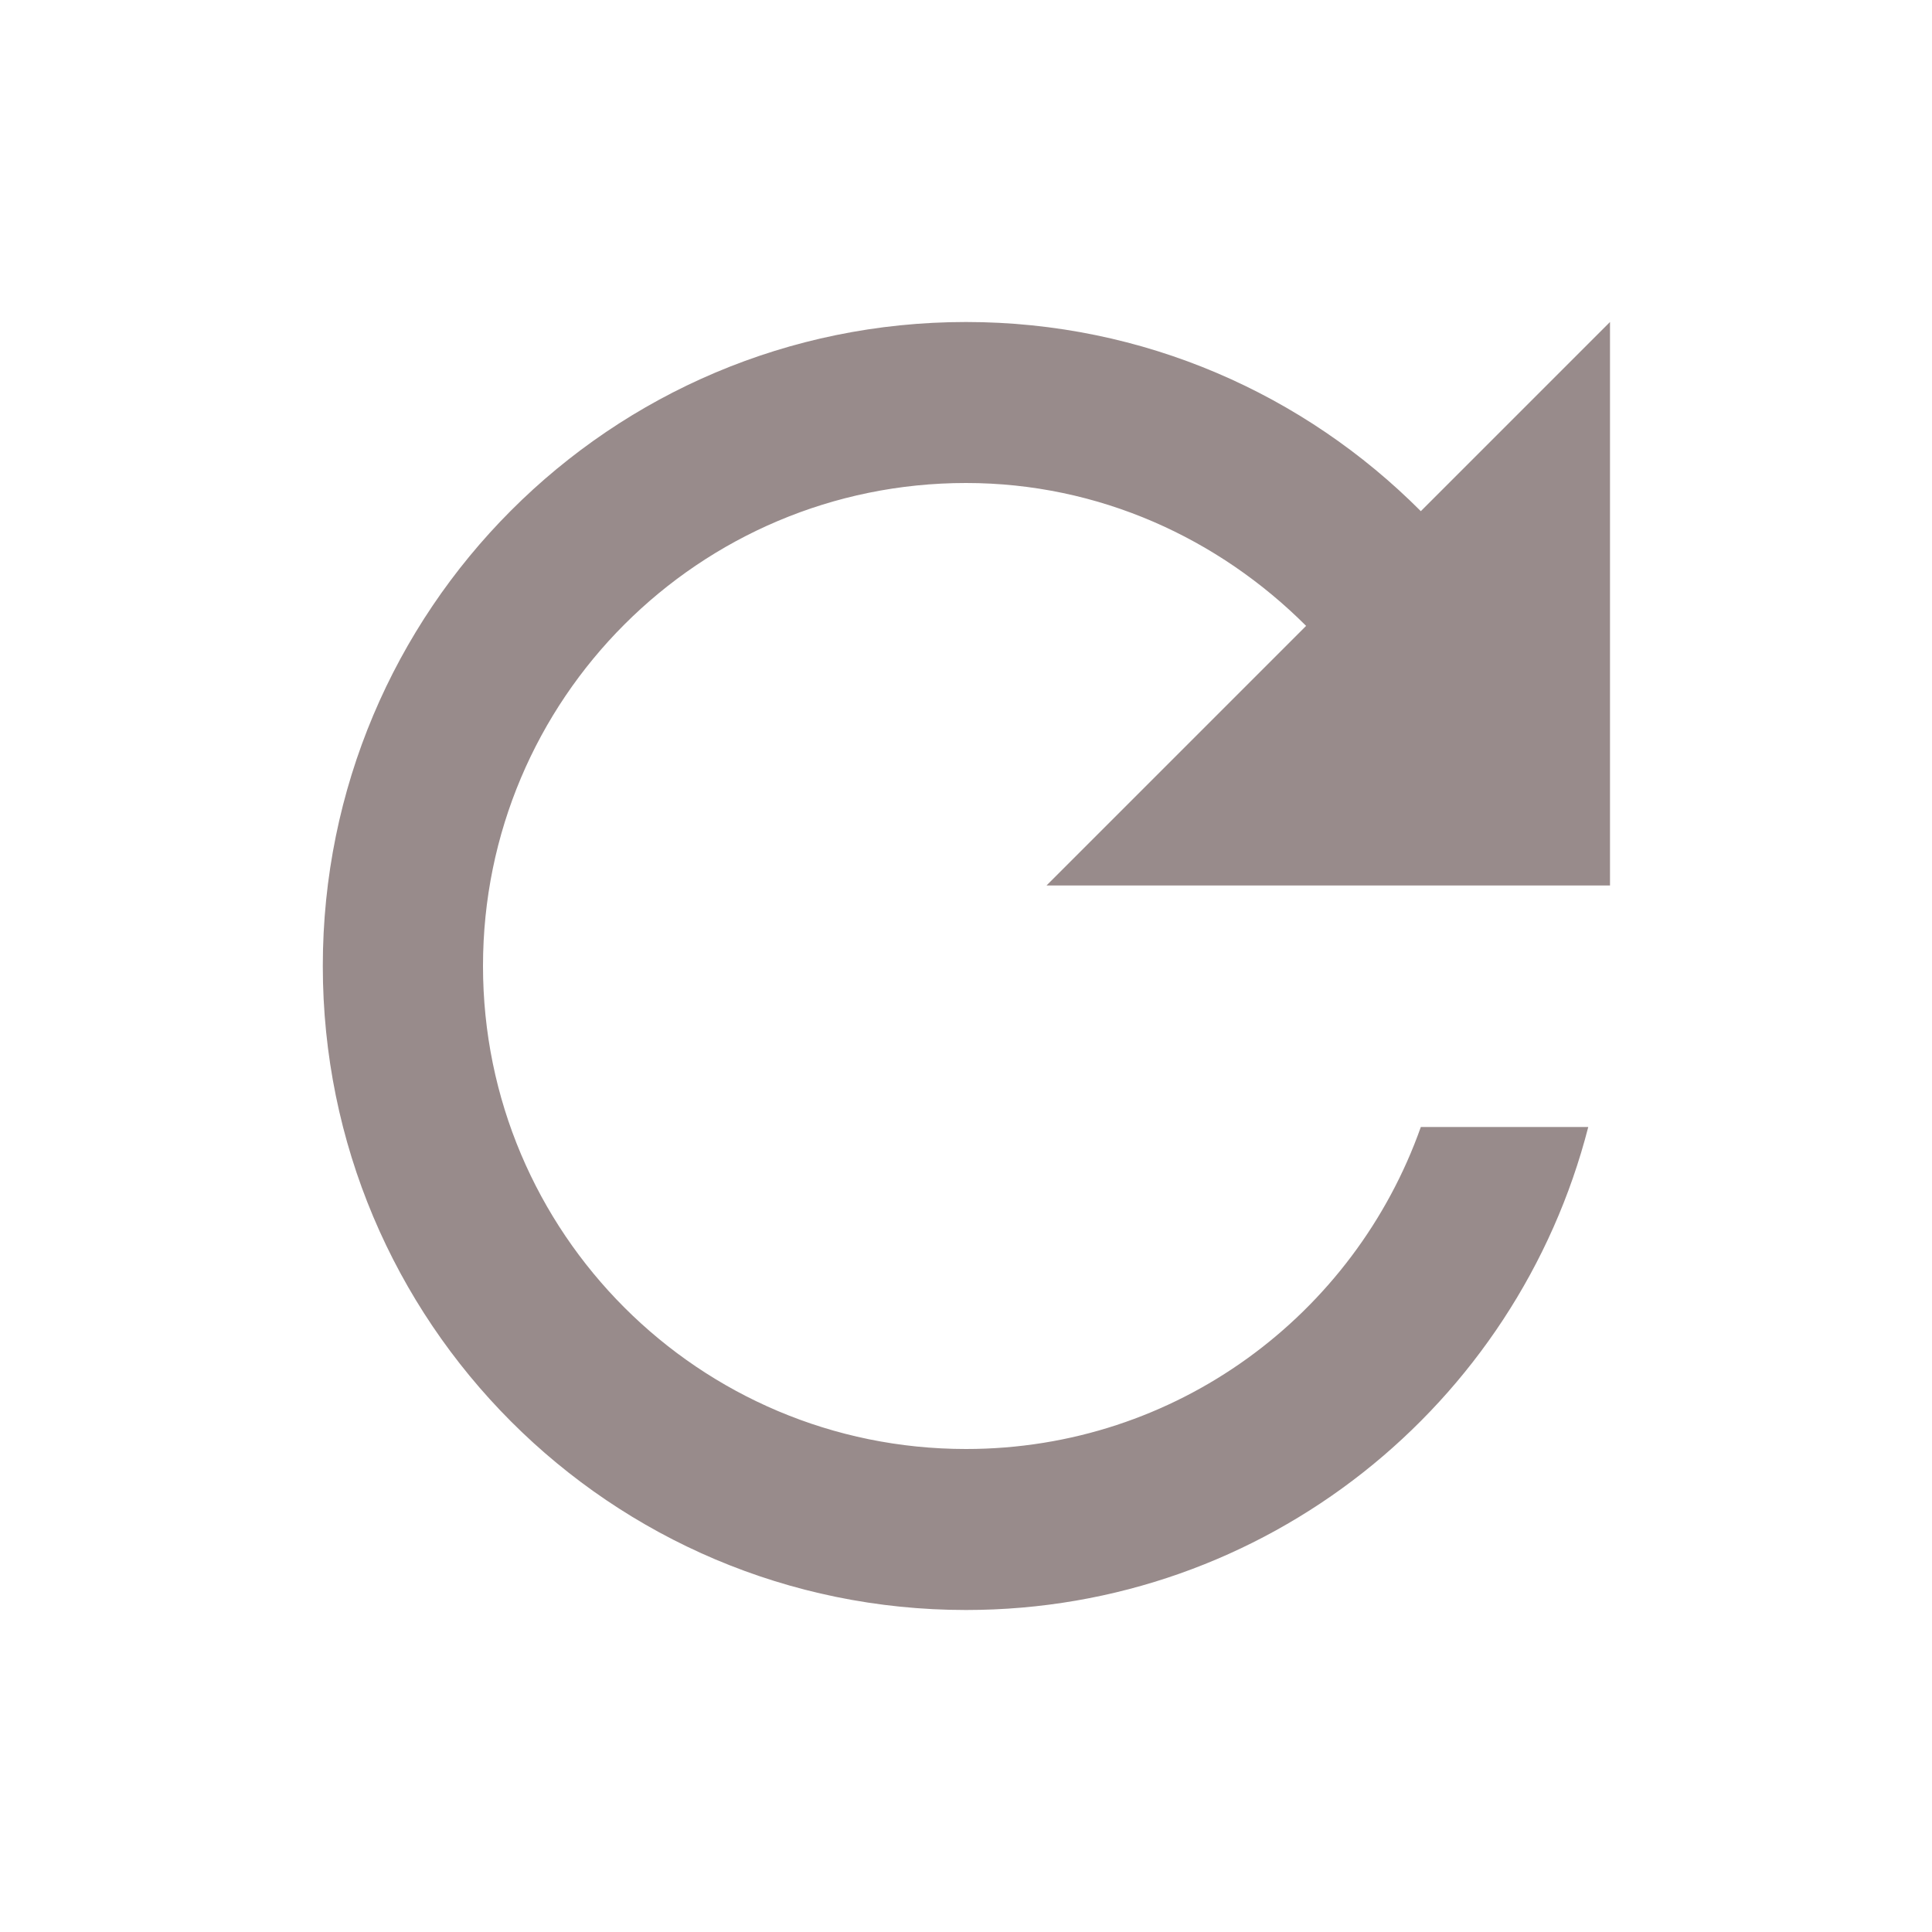
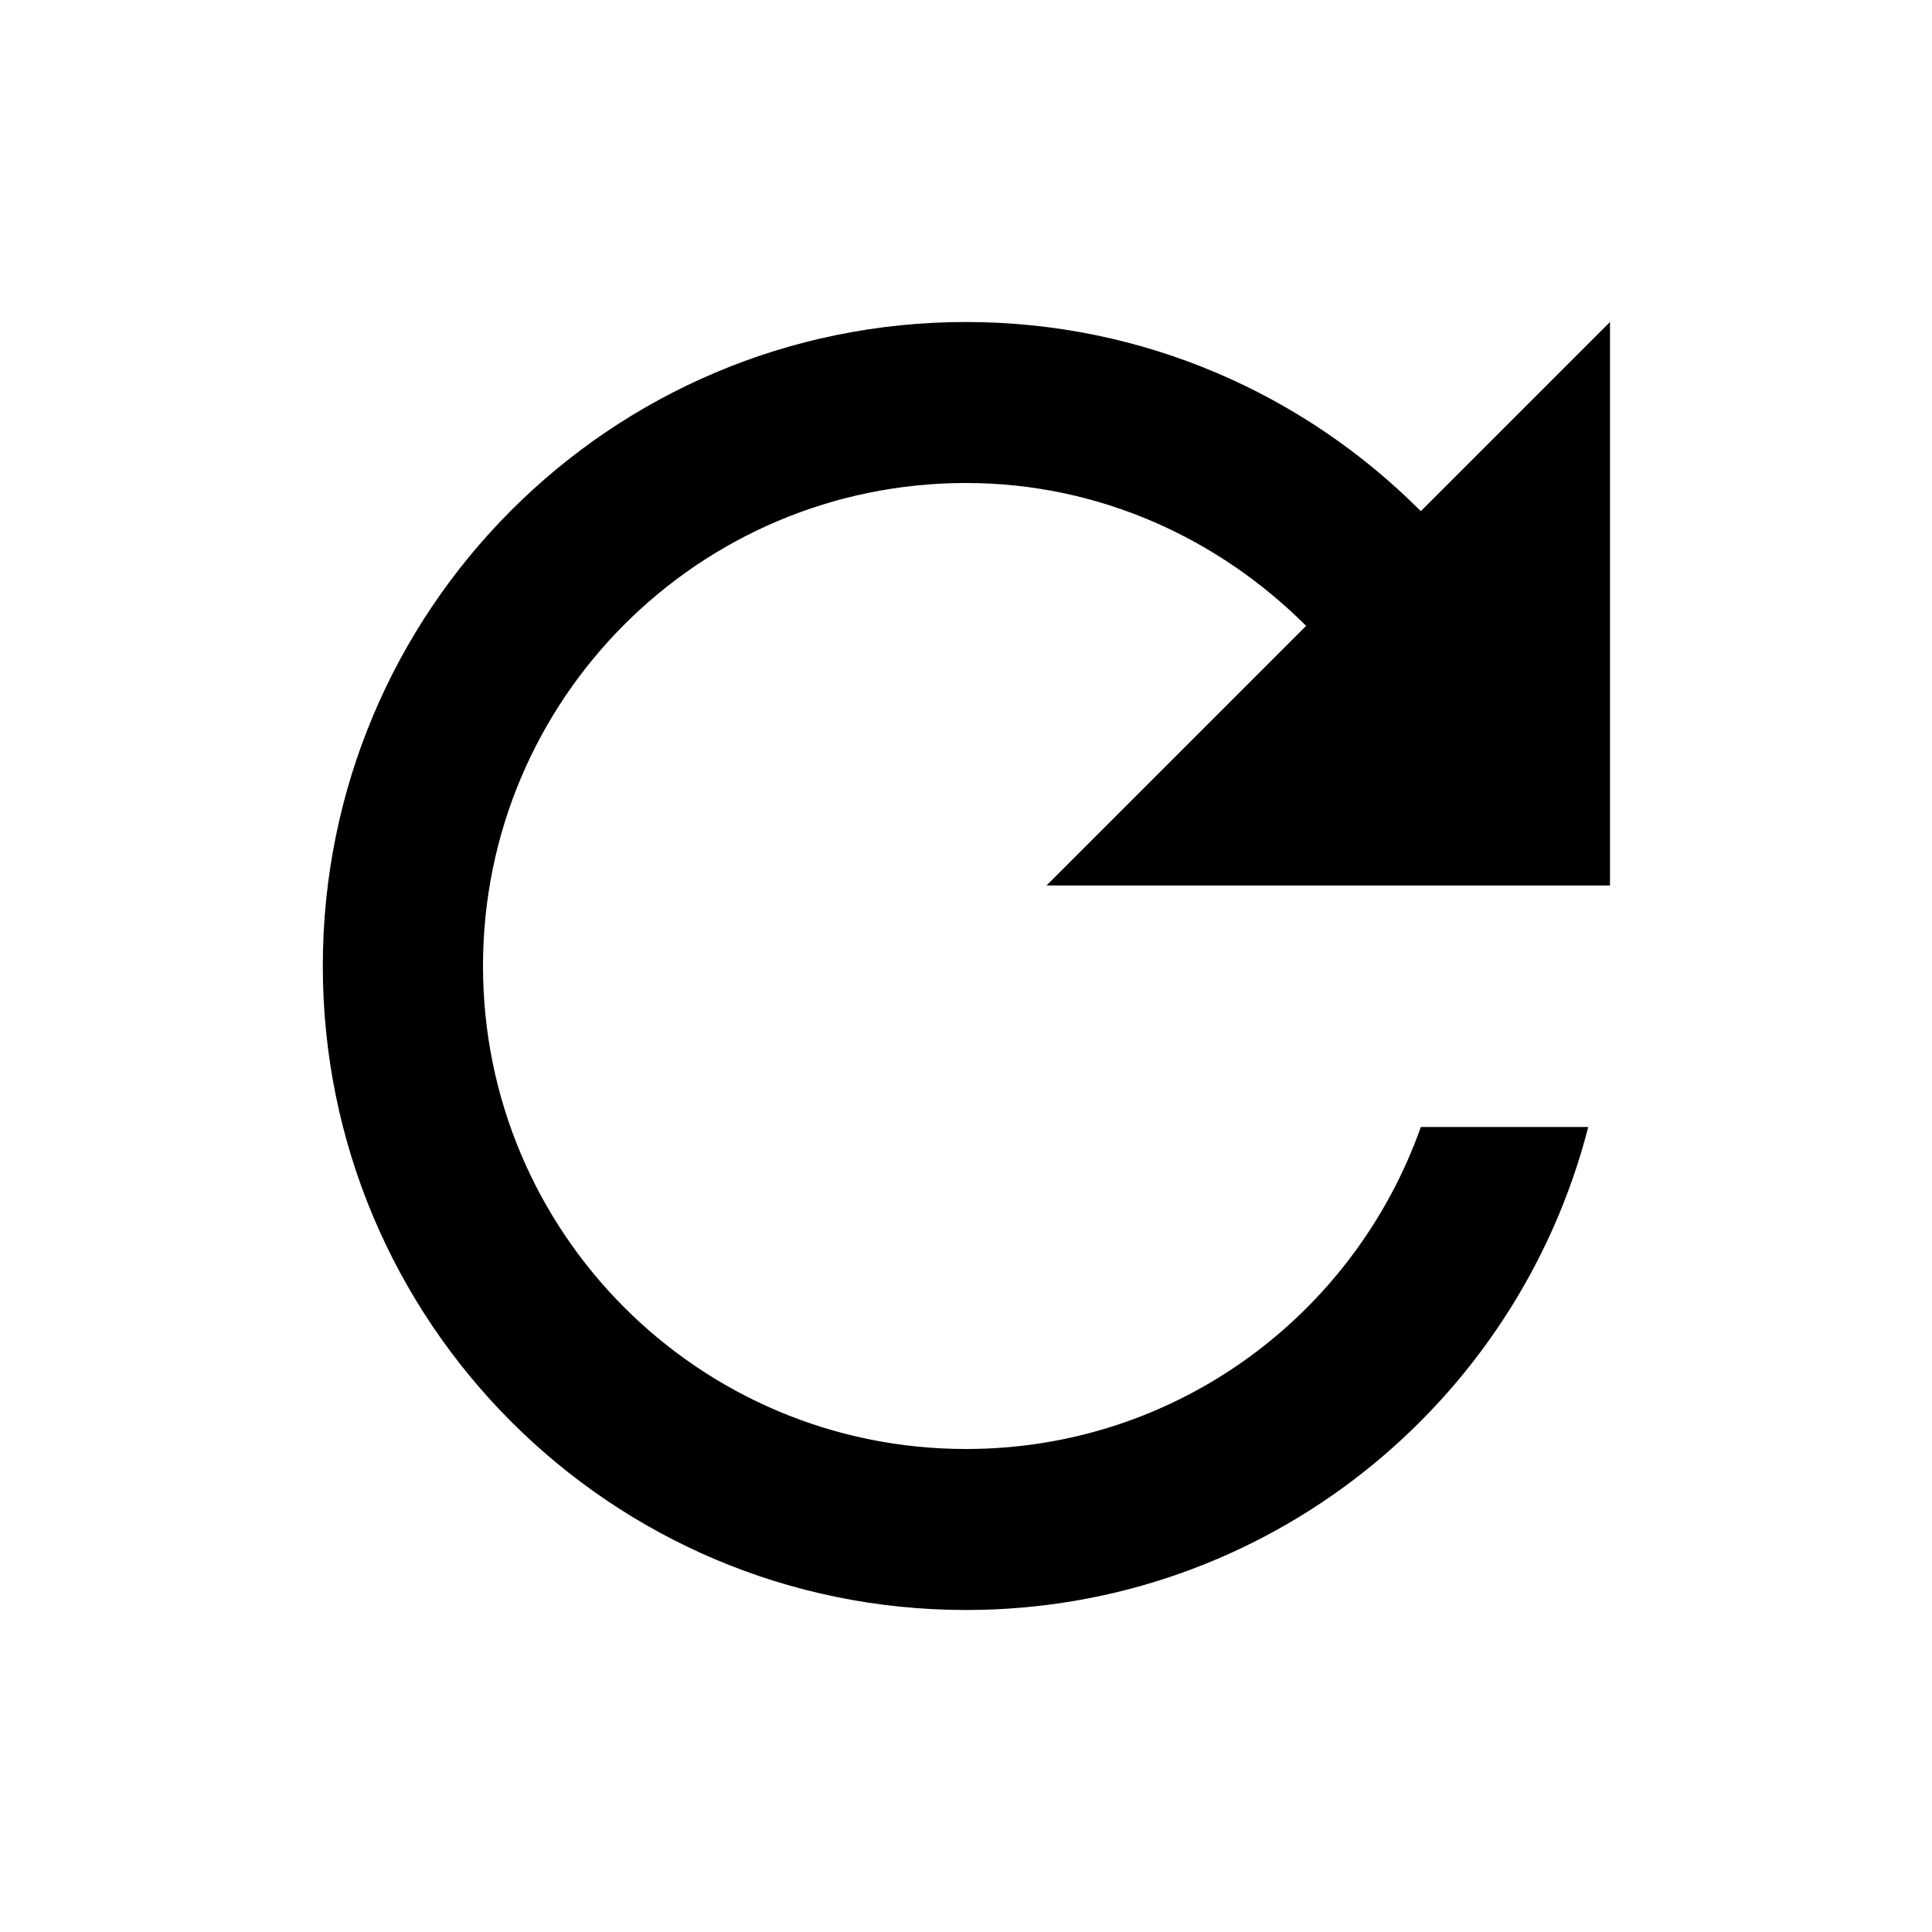
<svg xmlns="http://www.w3.org/2000/svg" width="48" height="48" viewBox="0 0 48 48">
-   <path d="M35.3 12.7c-2.89-2.9-6.88-4.7-11.3-4.7-8.84 0-15.98 7.16-15.98 16s7.14 16 15.98 16c7.45 0 13.69-5.1 15.46-12h-4.16c-1.65 4.66-6.07 8-11.3 8-6.63 0-12-5.37-12-12s5.37-12 12-12c3.31 0 6.28 1.38 8.45 3.55l-6.45 6.45h14v-14l-4.7 4.7z" fill="rgb(152,139,139)" />
+   <path d="M35.3 12.7c-2.89-2.9-6.88-4.7-11.3-4.7-8.84 0-15.98 7.16-15.98 16s7.14 16 15.98 16c7.45 0 13.69-5.1 15.46-12h-4.16c-1.65 4.66-6.07 8-11.3 8-6.63 0-12-5.37-12-12s5.37-12 12-12c3.31 0 6.28 1.38 8.45 3.55l-6.45 6.45h14v-14l-4.7 4.7z" />
  <path d="M0 0h48v48h-48z" fill="none" />
</svg>
